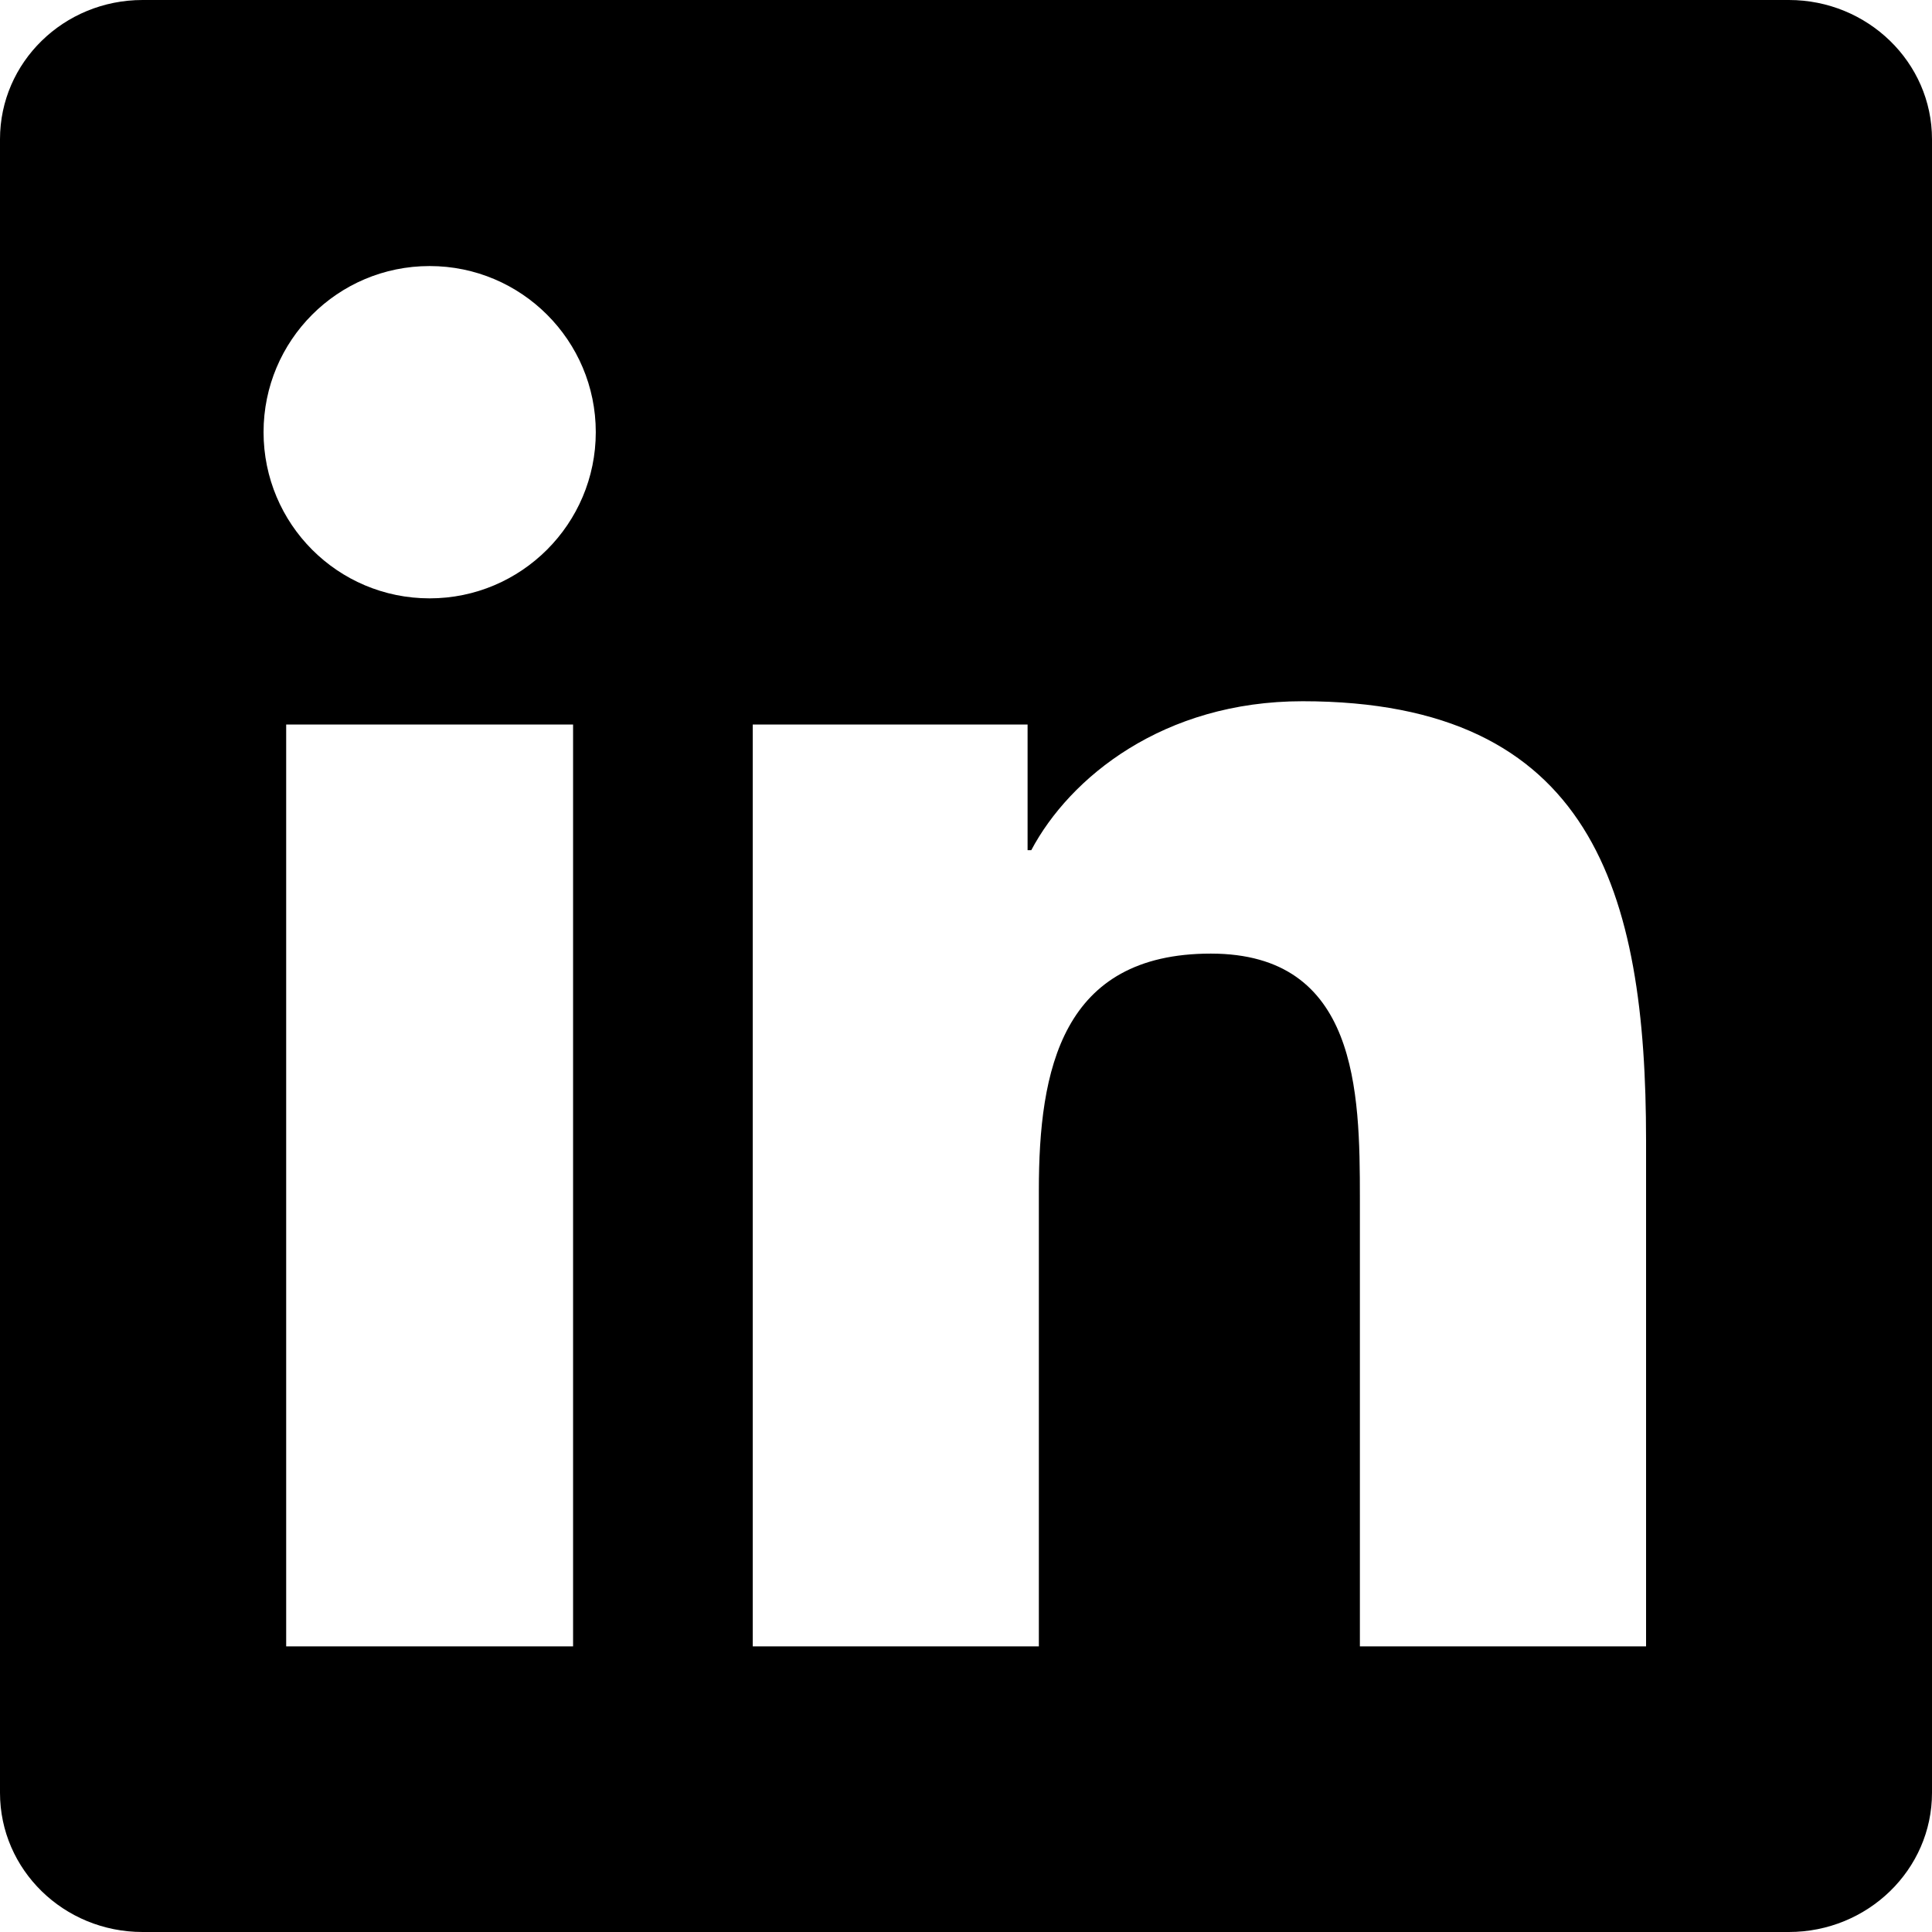
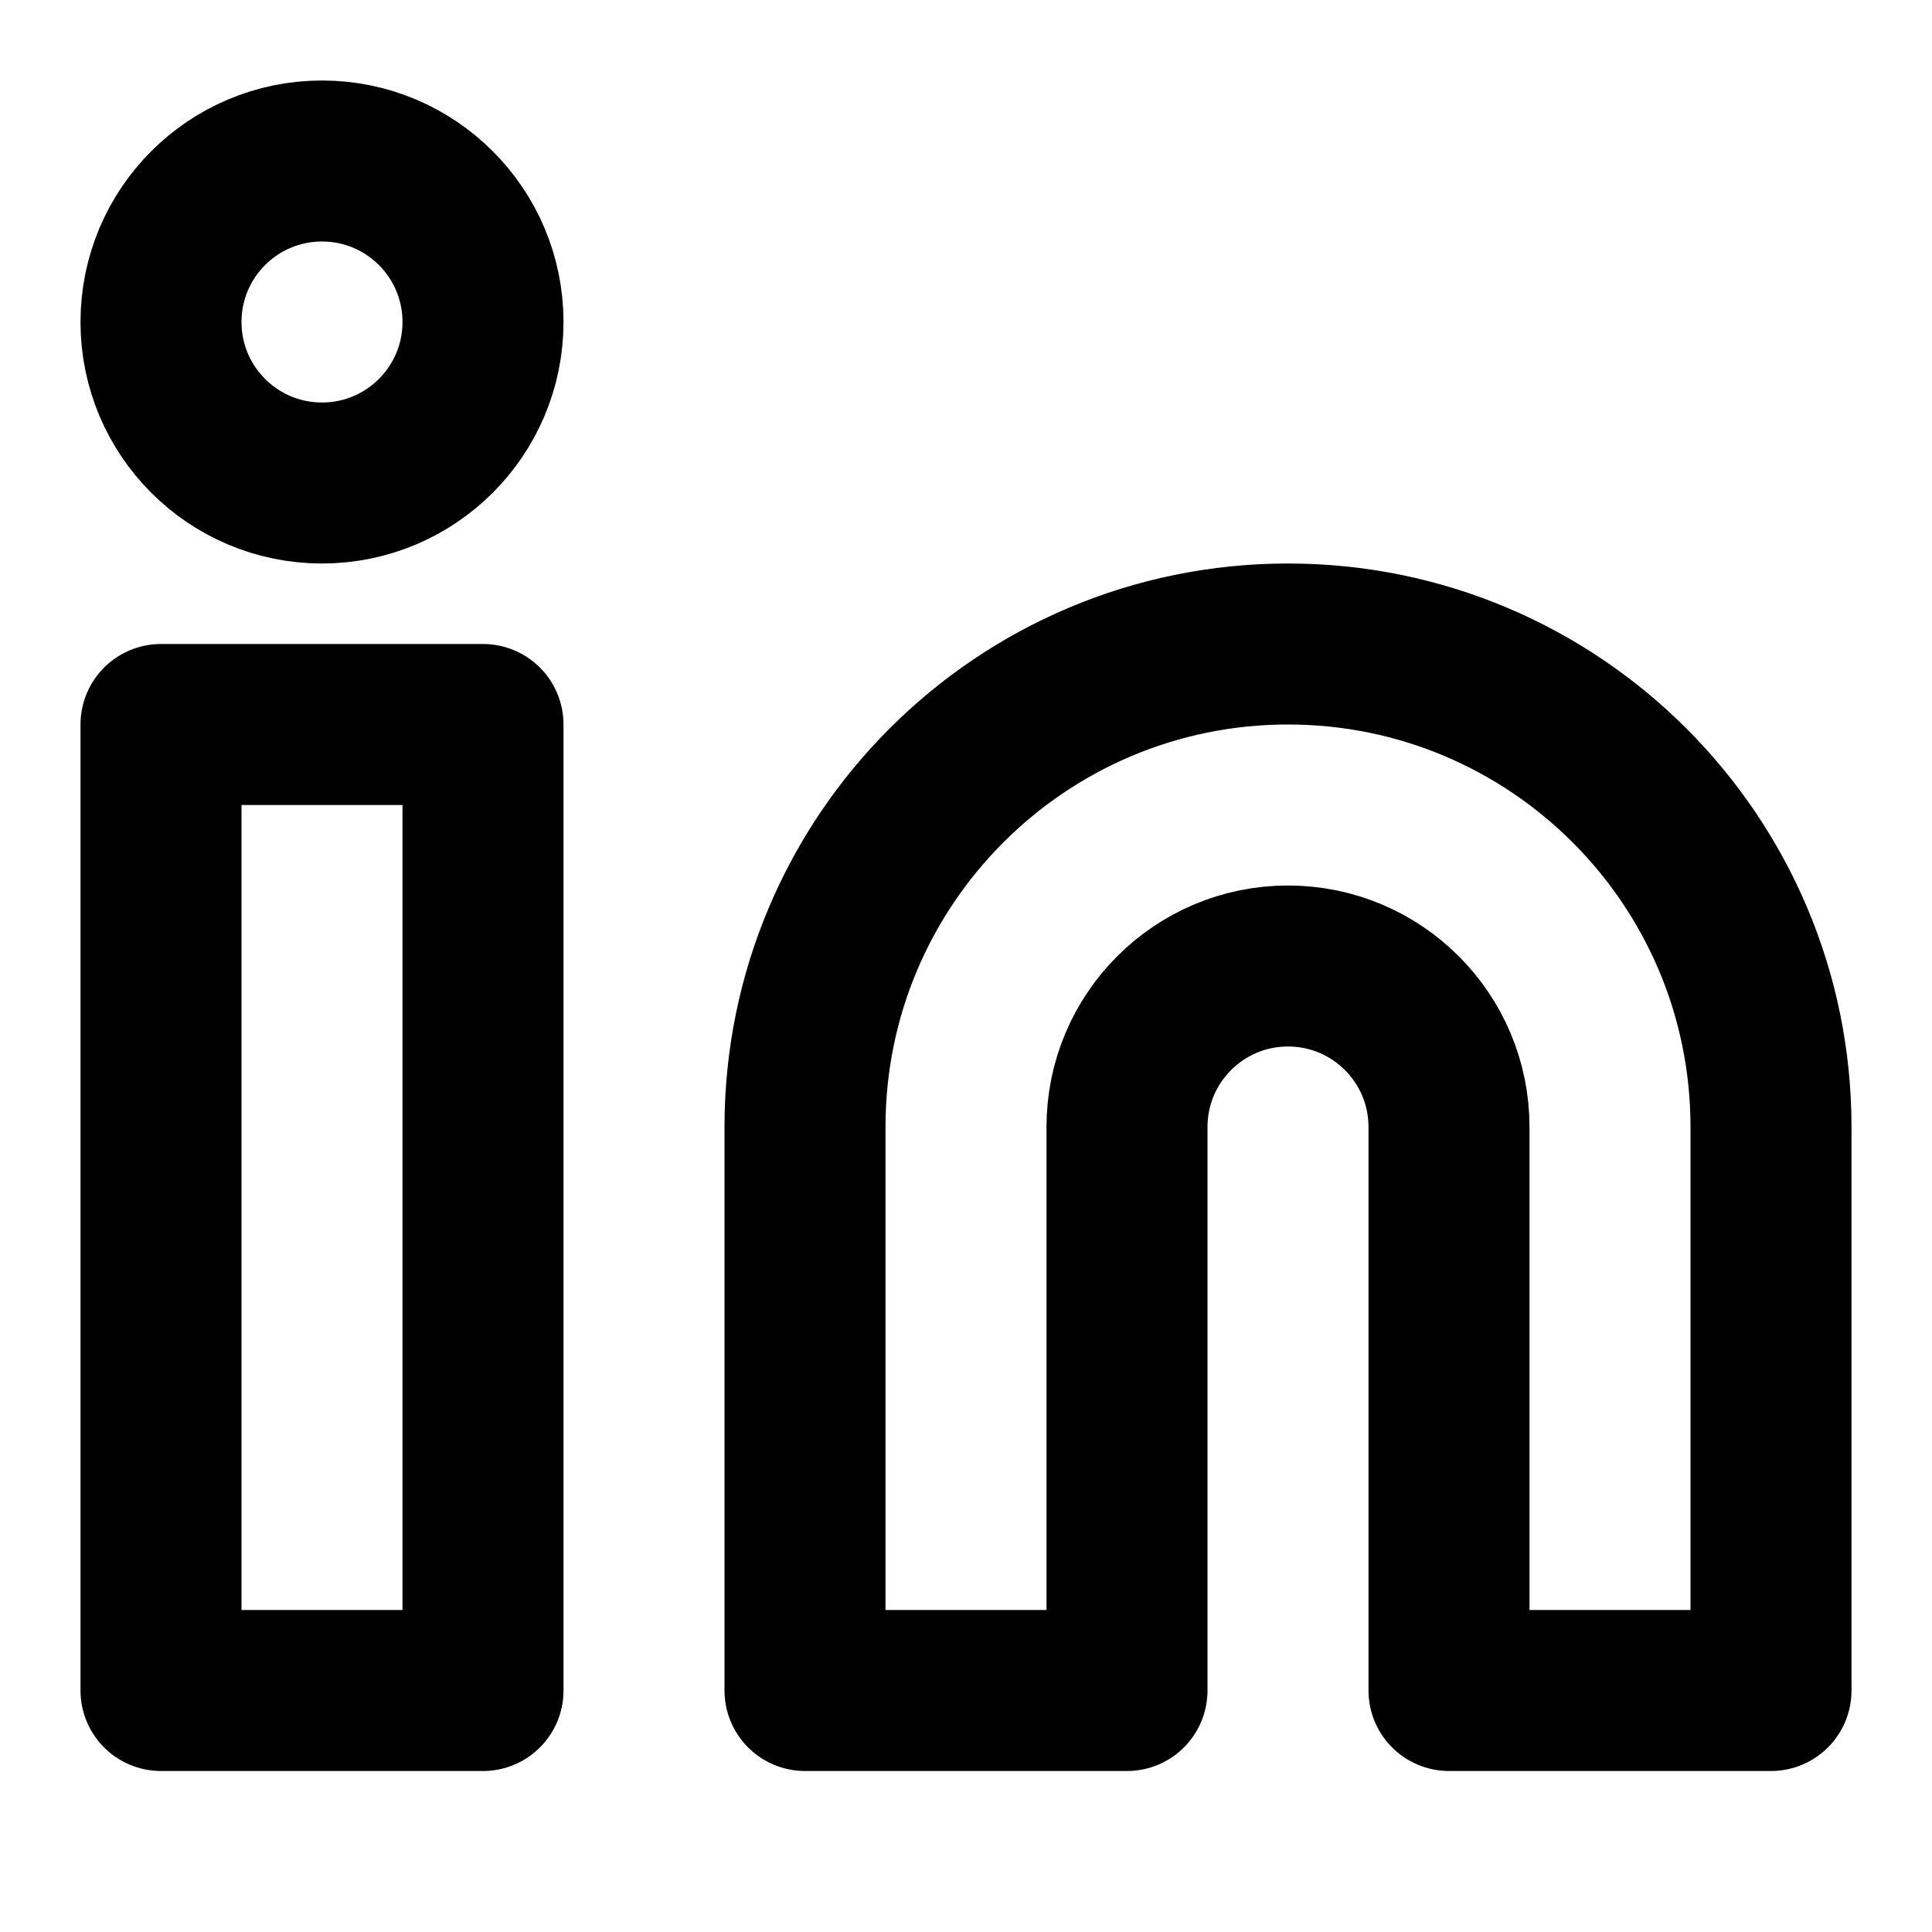
- <svg xmlns="http://www.w3.org/2000/svg" role="img" viewBox="0 0 24 24">
-   <path d="M20.447 20.452h-3.554v-5.569c0-1.328-.027-3.037-1.852-3.037-1.853 0-2.136 1.445-2.136 2.939v5.667H9.351V9h3.414v1.561h.046c.477-.9 1.637-1.85 3.37-1.85 3.601 0 4.267 2.37 4.267 5.455v6.286zM5.337 7.433c-1.144 0-2.063-.926-2.063-2.065 0-1.138.92-2.063 2.063-2.063 1.14 0 2.064.925 2.064 2.063 0 1.139-.925 2.065-2.064 2.065zm1.782 13.019H3.555V9h3.564v11.452zM22.225 0H1.771C.792 0 0 .774 0 1.729v20.542C0 23.227.792 24 1.771 24h20.451C23.2 24 24 23.227 24 22.271V1.729C24 .774 23.2 0 22.222 0h.003z" />
+ <svg xmlns="http://www.w3.org/2000/svg" width="24" height="24" viewBox="0 0 24 24" fill="none" stroke="currentColor" stroke-width="2" stroke-linecap="round" stroke-linejoin="round" class="feather feather-linkedin">
+   <path d="M16 8a6 6 0 0 1 6 6v7h-4v-7a2 2 0 0 0-2-2 2 2 0 0 0-2 2v7h-4v-7a6 6 0 0 1 6-6z" />
+   <rect x="2" y="9" width="4" height="12" />
+   <circle cx="4" cy="4" r="2" />
</svg>
